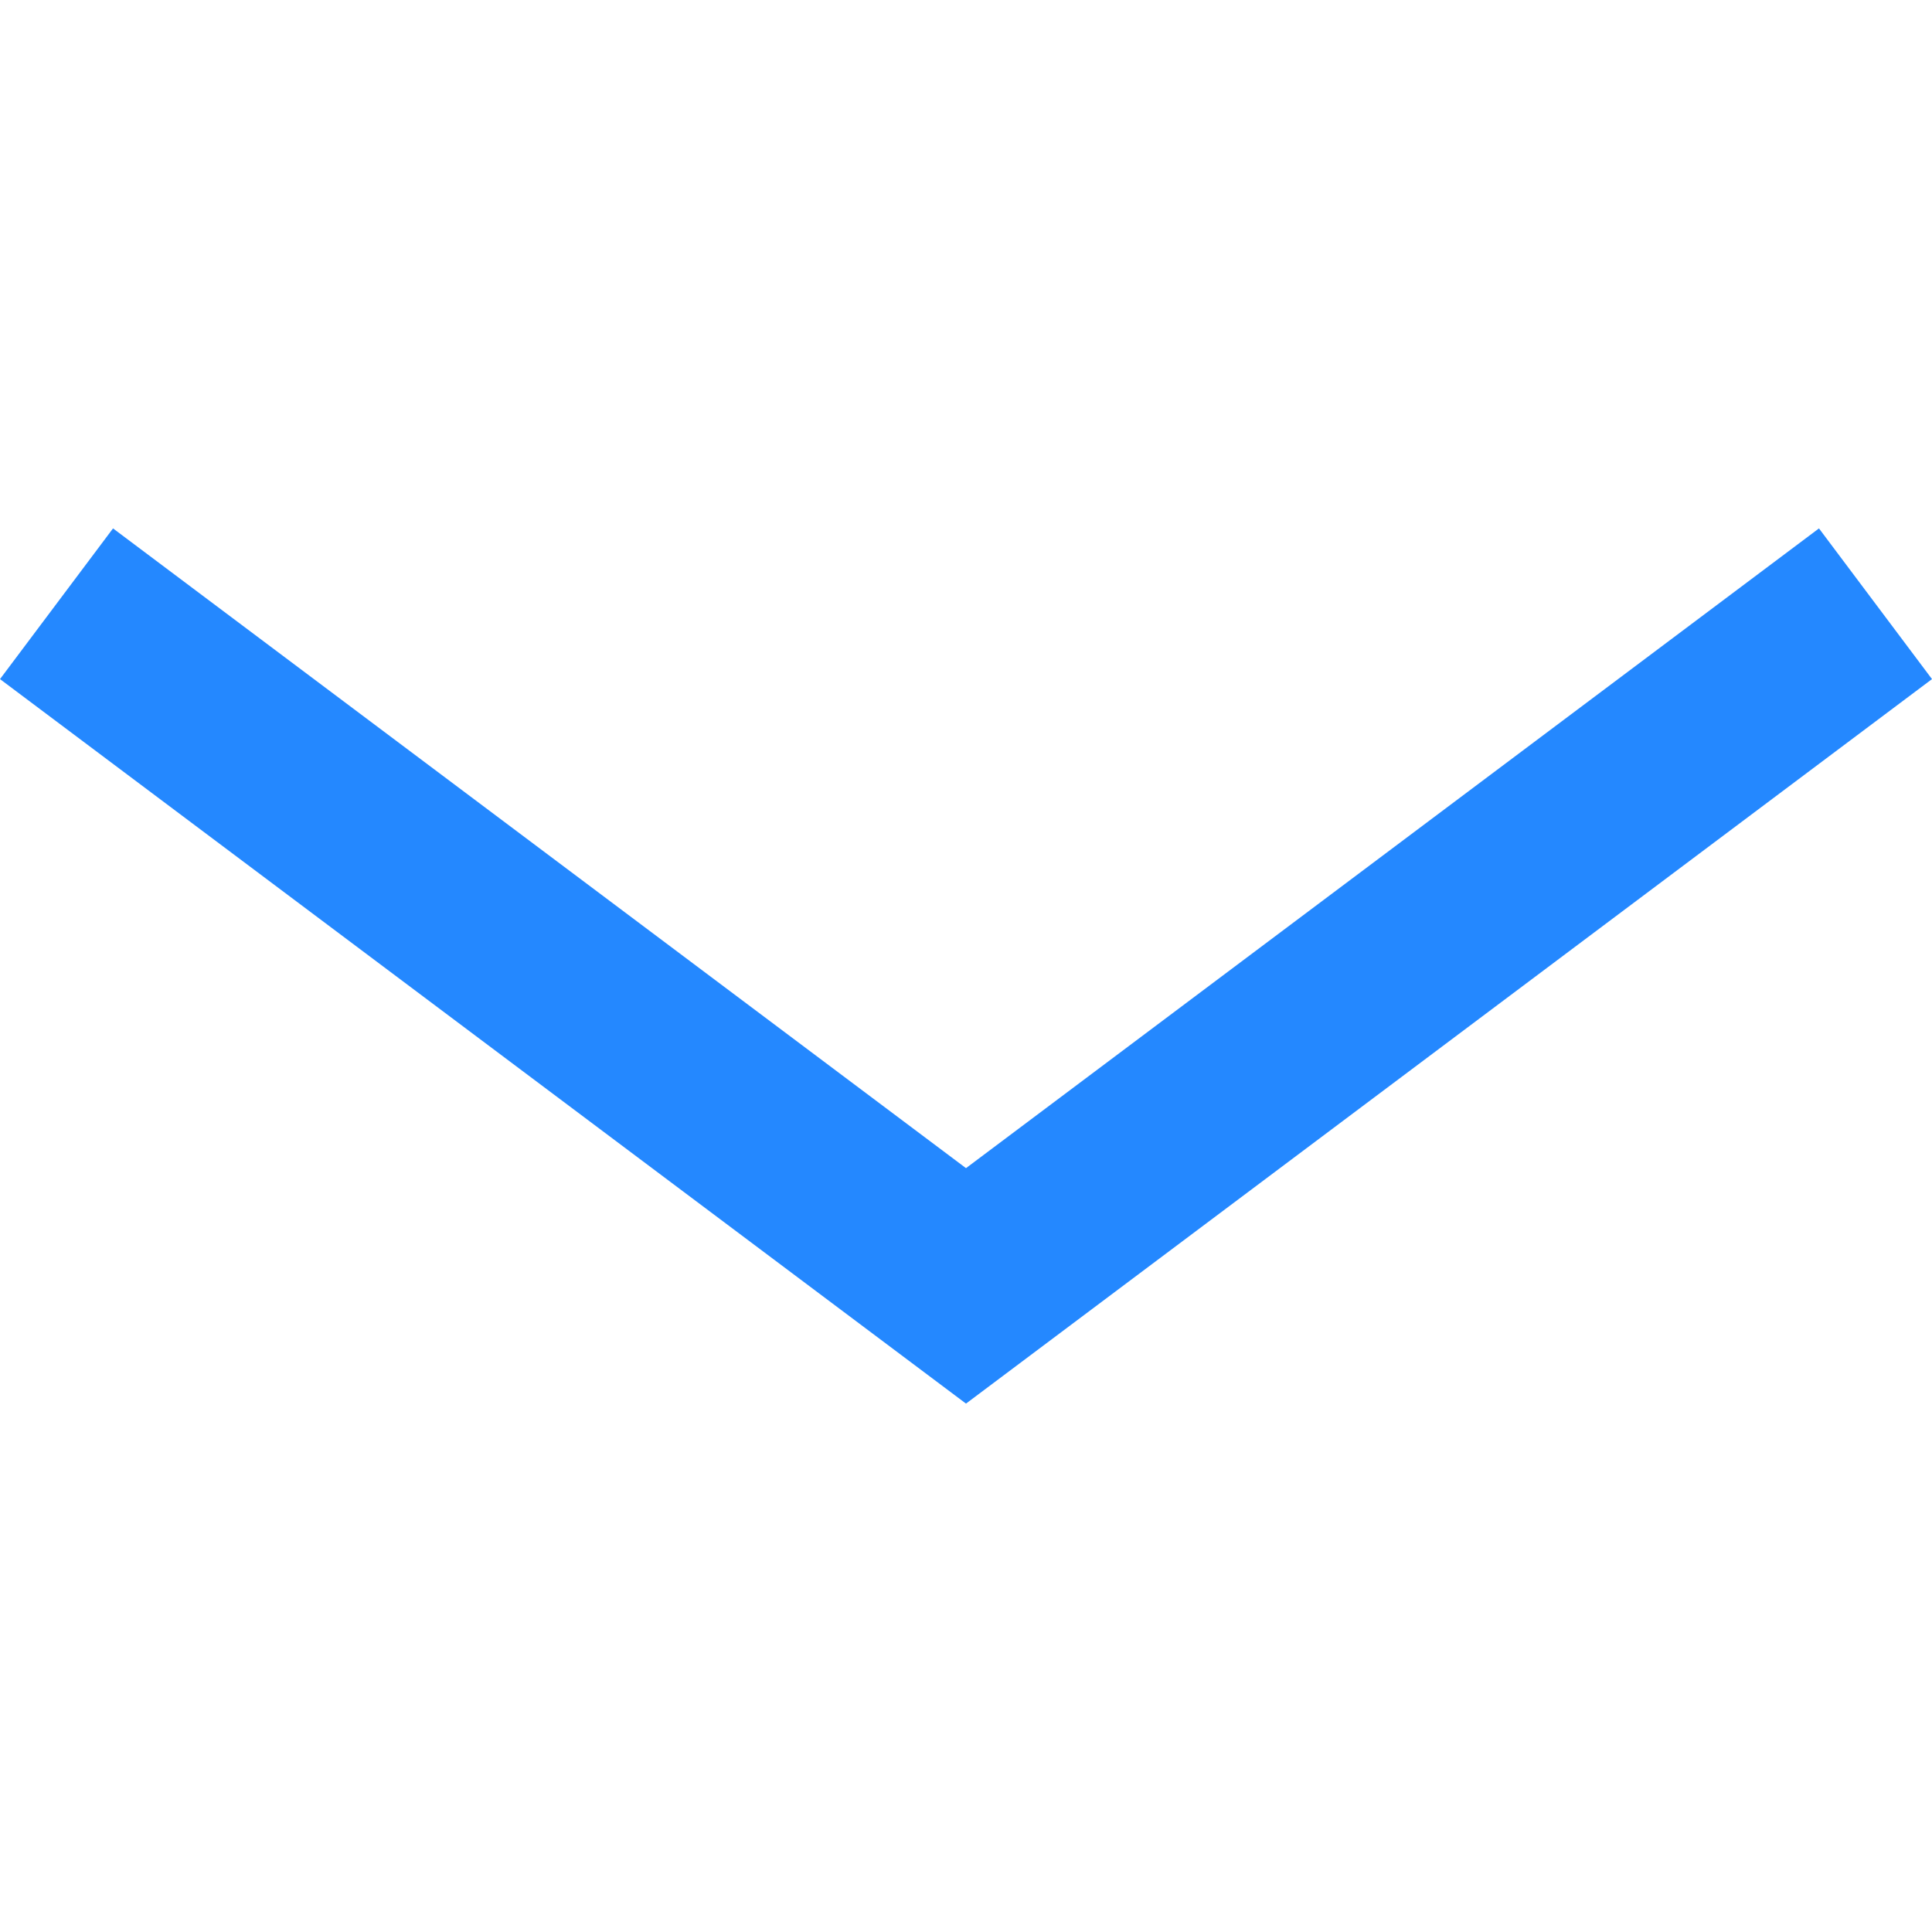
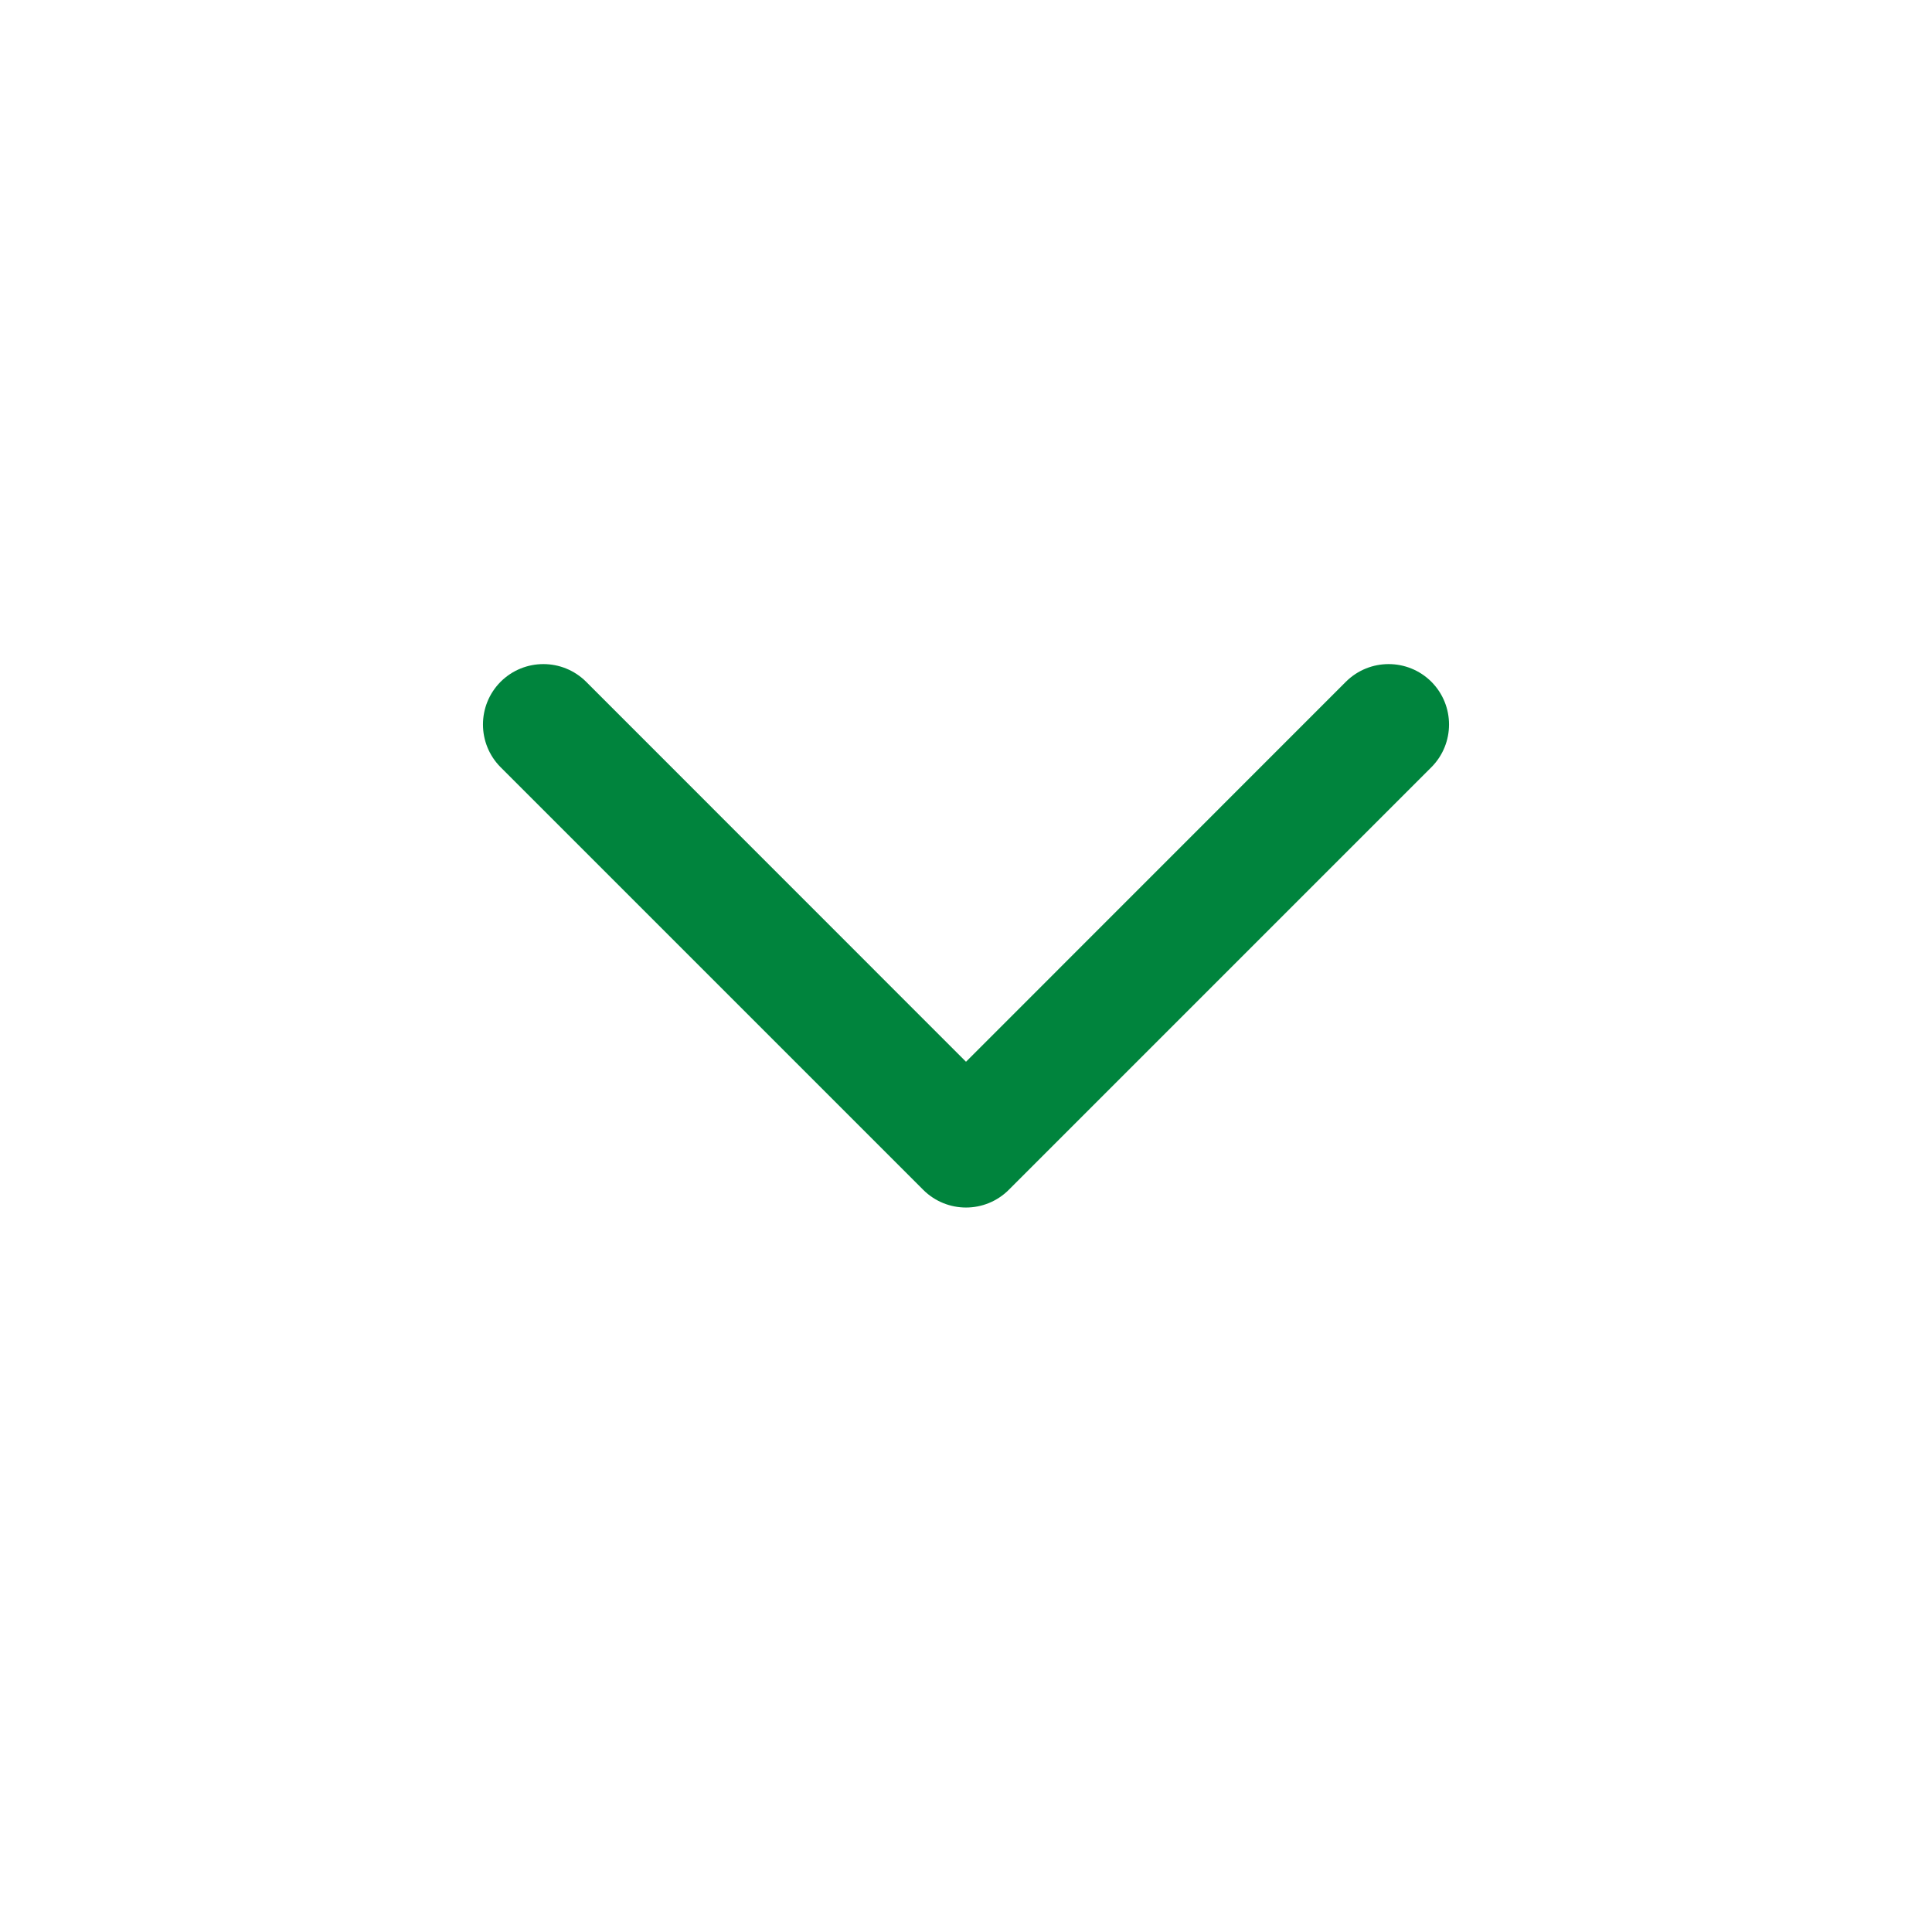
- <svg xmlns="http://www.w3.org/2000/svg" height="800px" width="800px" version="1.1" id="Layer_1" viewBox="0 0 410.257 410.257" xml:space="preserve">
-   <polygon style="fill:#2488FF;" points="386.257,112.206 205.128,248.052 24,112.206 0,144.206 205.128,298.052 410.257,144.206 " />
+ <svg xmlns="http://www.w3.org/2000/svg" viewBox="0 0 16 16" id="ChevronDown">
+   <path fill="#00843d" d="M4.146,5.646 C4.342,5.451 4.658,5.451 4.854,5.646 L8,8.793 L11.146,5.646 C11.342,5.451 11.658,5.451 11.854,5.646 C12.049,5.842 12.049,6.158 11.854,6.354 L8.354,9.854 C8.158,10.049 7.842,10.049 7.646,9.854 L4.146,6.354 C3.951,6.158 3.951,5.842 4.146,5.646 Z" class="color212121 svgShape" />
</svg>
